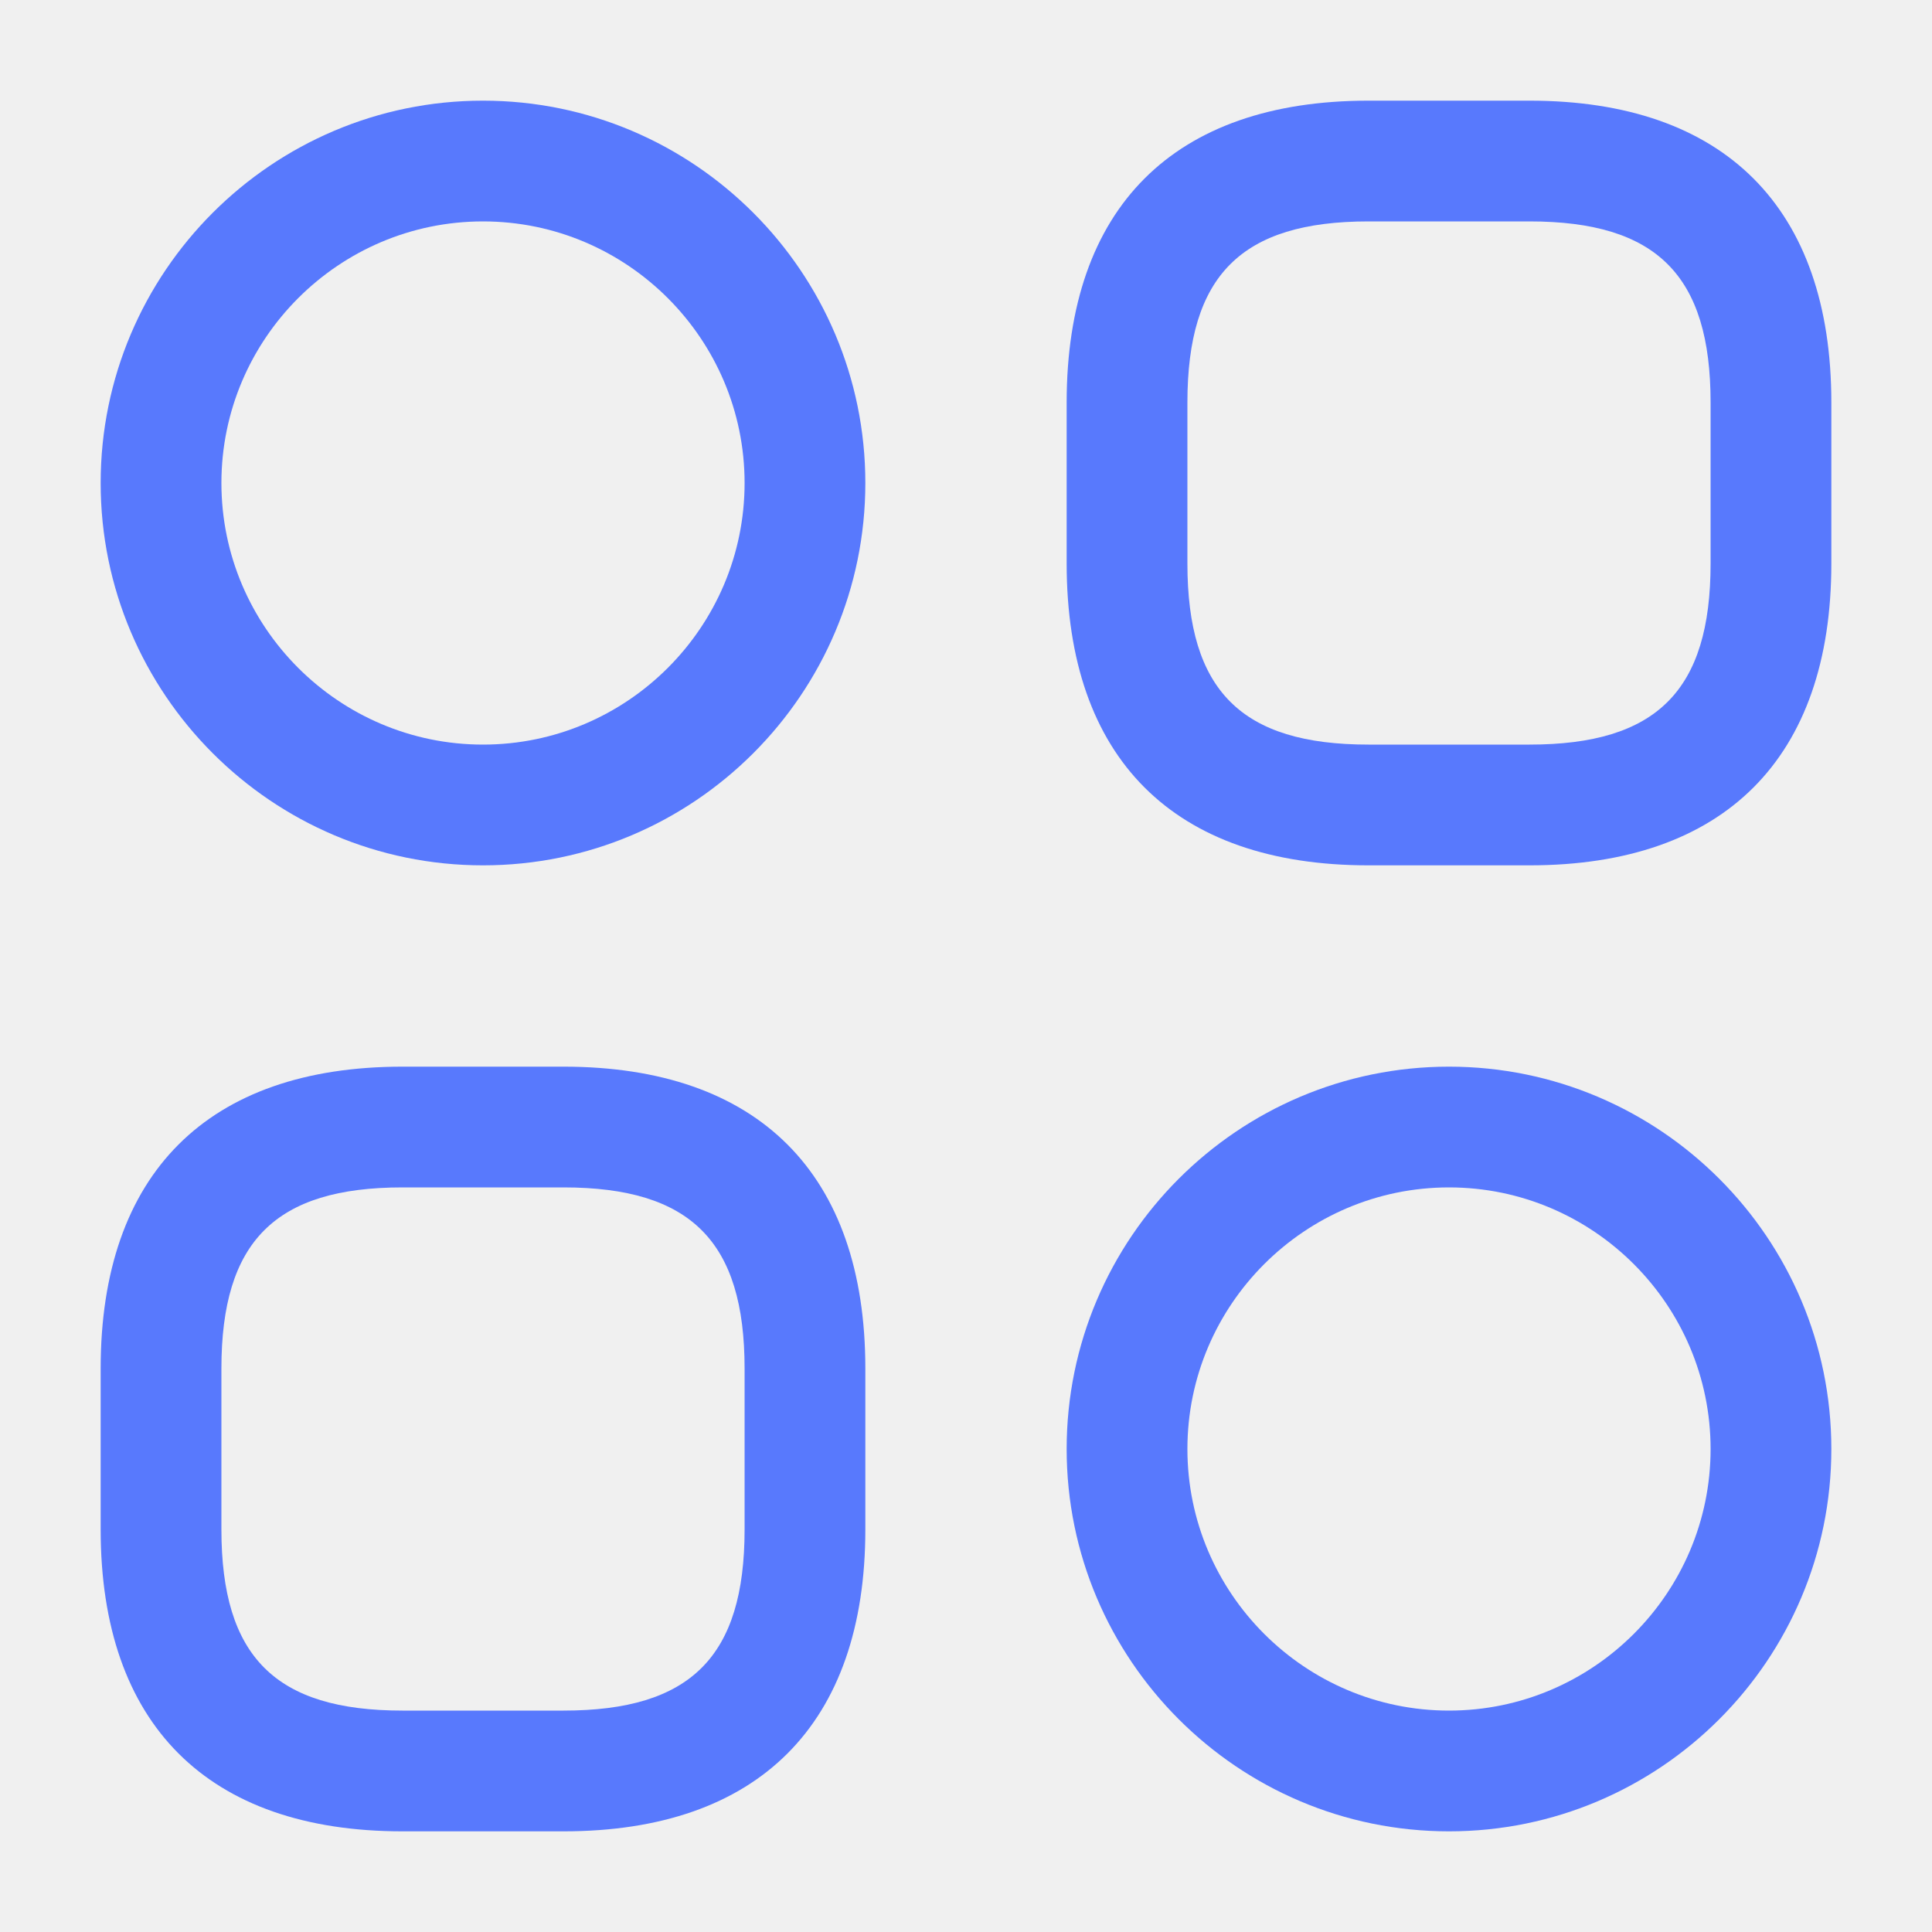
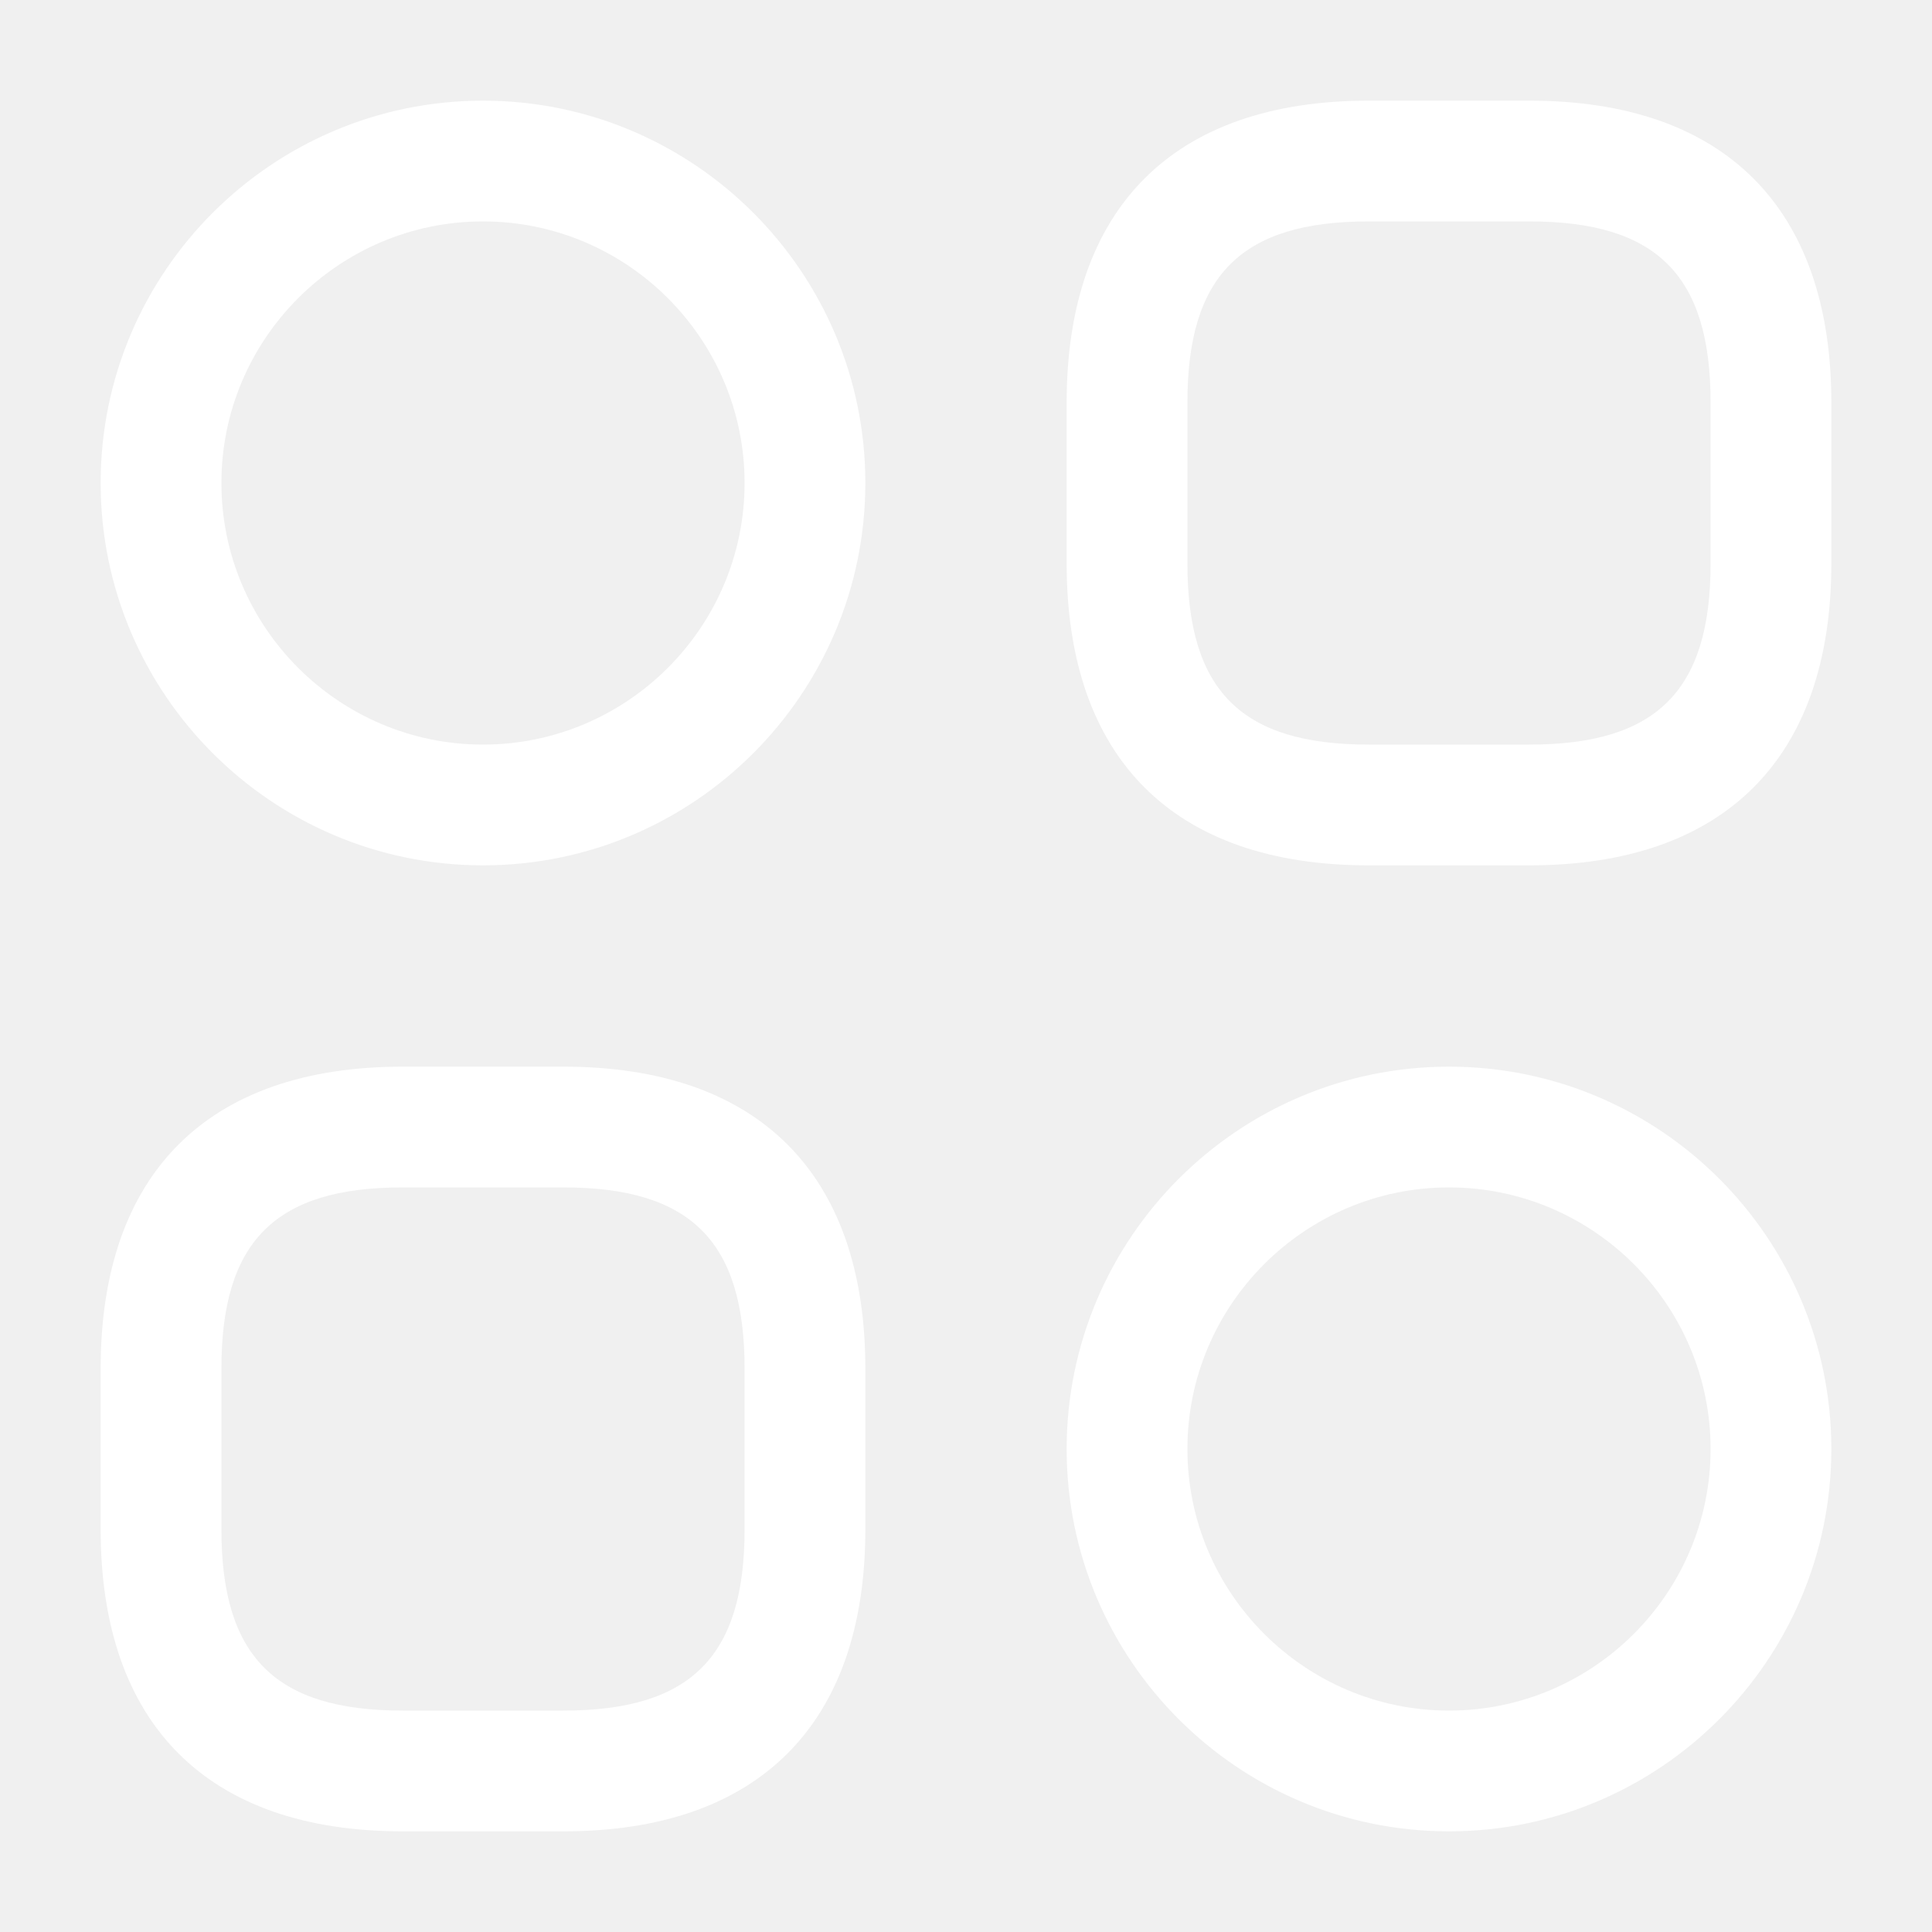
<svg xmlns="http://www.w3.org/2000/svg" width="20" height="20" viewBox="0 0 20 20" fill="none">
-   <path d="M15.833 8.958H14.167C12.15 8.958 11.042 7.85 11.042 5.833V4.167C11.042 2.15 12.15 1.042 14.167 1.042H15.833C17.85 1.042 18.958 2.15 18.958 4.167V5.833C18.958 7.85 17.85 8.958 15.833 8.958ZM14.167 2.292C12.85 2.292 12.292 2.85 12.292 4.167V5.833C12.292 7.15 12.85 7.708 14.167 7.708H15.833C17.15 7.708 17.708 7.15 17.708 5.833V4.167C17.708 2.85 17.15 2.292 15.833 2.292H14.167Z" fill="#5879FD" />
-   <path d="M5.833 18.958H4.167C2.15 18.958 1.042 17.85 1.042 15.833V14.167C1.042 12.15 2.15 11.042 4.167 11.042H5.833C7.85 11.042 8.958 12.15 8.958 14.167V15.833C8.958 17.85 7.85 18.958 5.833 18.958ZM4.167 12.292C2.85 12.292 2.292 12.85 2.292 14.167V15.833C2.292 17.15 2.85 17.708 4.167 17.708H5.833C7.15 17.708 7.708 17.15 7.708 15.833V14.167C7.708 12.85 7.15 12.292 5.833 12.292H4.167Z" fill="#5879FD" />
-   <path d="M5 8.958C2.817 8.958 1.042 7.183 1.042 5C1.042 2.817 2.817 1.042 5 1.042C7.183 1.042 8.958 2.817 8.958 5C8.958 7.183 7.183 8.958 5 8.958ZM5 2.292C3.508 2.292 2.292 3.508 2.292 5C2.292 6.492 3.508 7.708 5 7.708C6.492 7.708 7.708 6.492 7.708 5C7.708 3.508 6.492 2.292 5 2.292Z" fill="#5879FD" />
-   <path d="M15 18.958C12.817 18.958 11.042 17.183 11.042 15C11.042 12.817 12.817 11.042 15 11.042C17.183 11.042 18.958 12.817 18.958 15C18.958 17.183 17.183 18.958 15 18.958ZM15 12.292C13.508 12.292 12.292 13.508 12.292 15C12.292 16.492 13.508 17.708 15 17.708C16.492 17.708 17.708 16.492 17.708 15C17.708 13.508 16.492 12.292 15 12.292Z" fill="#5879FD" />
+   <path d="M15.833 8.958H14.167C12.15 8.958 11.042 7.85 11.042 5.833V4.167C11.042 2.15 12.15 1.042 14.167 1.042H15.833C17.85 1.042 18.958 2.15 18.958 4.167V5.833C18.958 7.85 17.85 8.958 15.833 8.958ZM14.167 2.292C12.85 2.292 12.292 2.85 12.292 4.167V5.833C12.292 7.15 12.85 7.708 14.167 7.708H15.833C17.15 7.708 17.708 7.15 17.708 5.833V4.167C17.708 2.85 17.15 2.292 15.833 2.292H14.167Z" fill="white" />
+   <path d="M5.833 18.958H4.167C2.15 18.958 1.042 17.85 1.042 15.833V14.167C1.042 12.15 2.15 11.042 4.167 11.042H5.833C7.85 11.042 8.958 12.15 8.958 14.167V15.833C8.958 17.85 7.85 18.958 5.833 18.958ZM4.167 12.292C2.85 12.292 2.292 12.85 2.292 14.167V15.833C2.292 17.15 2.85 17.708 4.167 17.708H5.833C7.15 17.708 7.708 17.15 7.708 15.833V14.167C7.708 12.85 7.15 12.292 5.833 12.292H4.167Z" fill="white" />
+   <path d="M5 8.958C2.817 8.958 1.042 7.183 1.042 5C1.042 2.817 2.817 1.042 5 1.042C7.183 1.042 8.958 2.817 8.958 5C8.958 7.183 7.183 8.958 5 8.958ZM5 2.292C3.508 2.292 2.292 3.508 2.292 5C2.292 6.492 3.508 7.708 5 7.708C6.492 7.708 7.708 6.492 7.708 5C7.708 3.508 6.492 2.292 5 2.292Z" fill="white" />
+   <path d="M15 18.958C12.817 18.958 11.042 17.183 11.042 15C11.042 12.817 12.817 11.042 15 11.042C17.183 11.042 18.958 12.817 18.958 15C18.958 17.183 17.183 18.958 15 18.958ZM15 12.292C13.508 12.292 12.292 13.508 12.292 15C12.292 16.492 13.508 17.708 15 17.708C16.492 17.708 17.708 16.492 17.708 15C17.708 13.508 16.492 12.292 15 12.292Z" fill="white" />
</svg>
